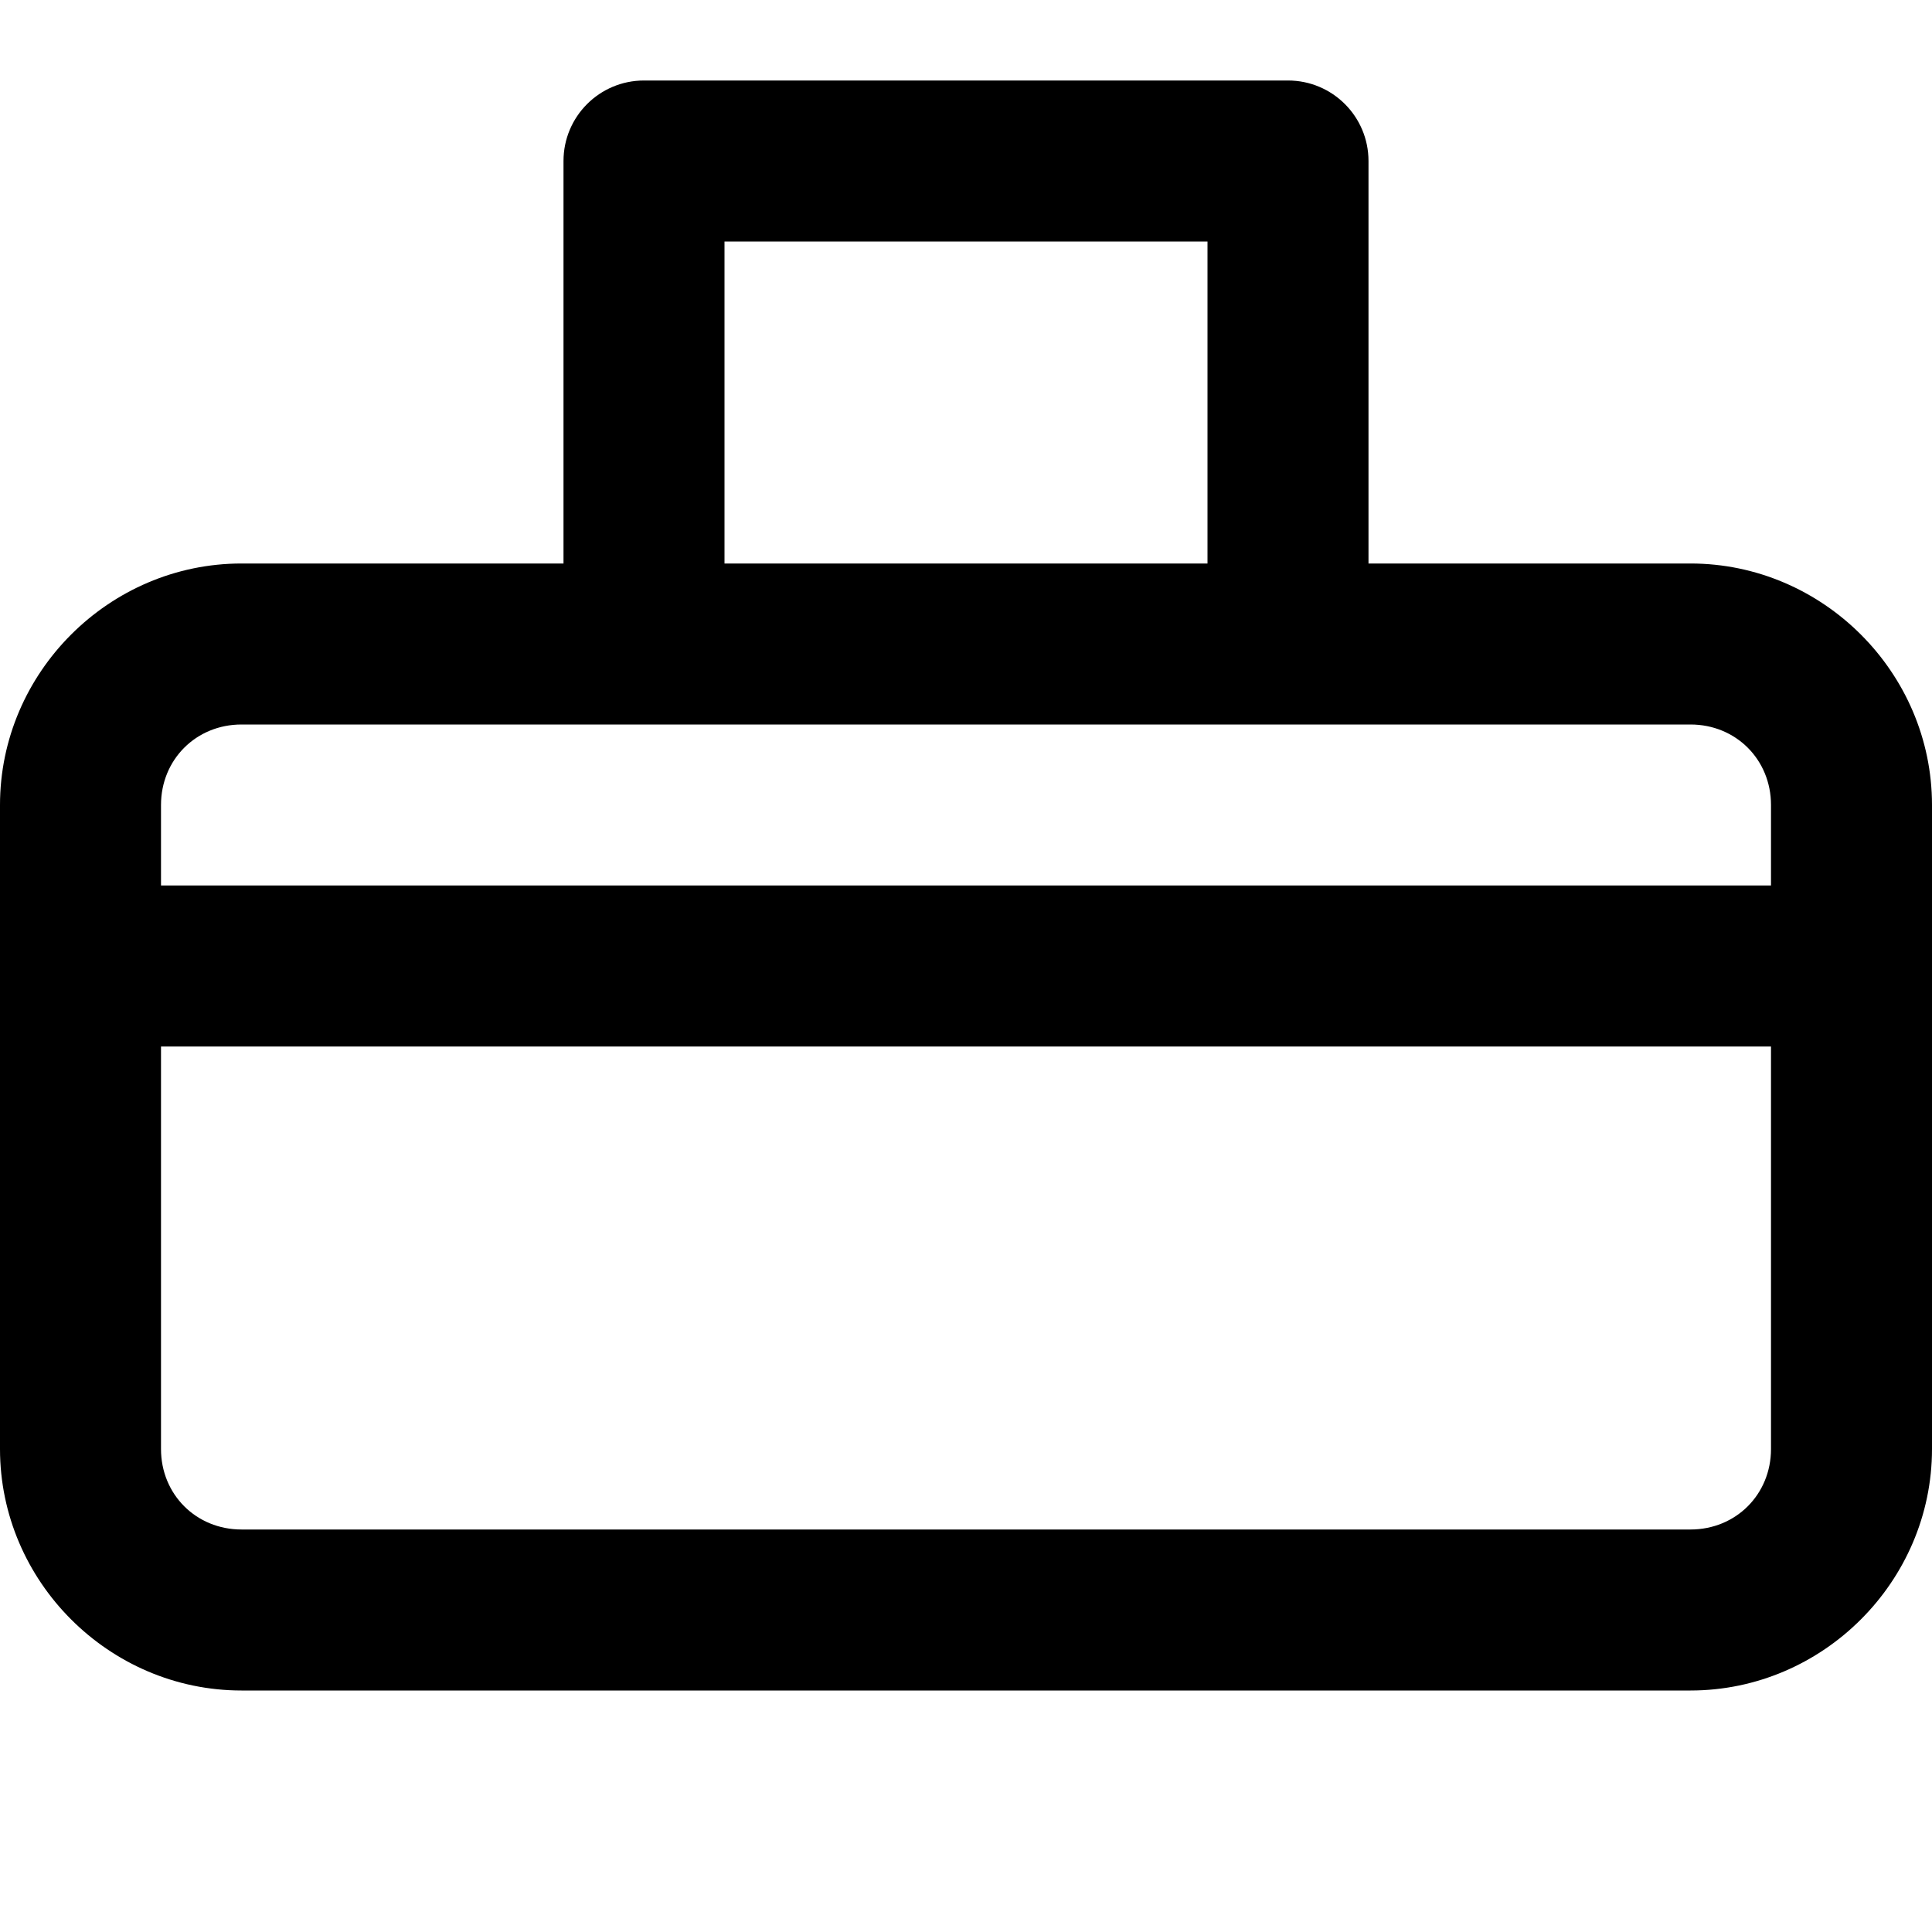
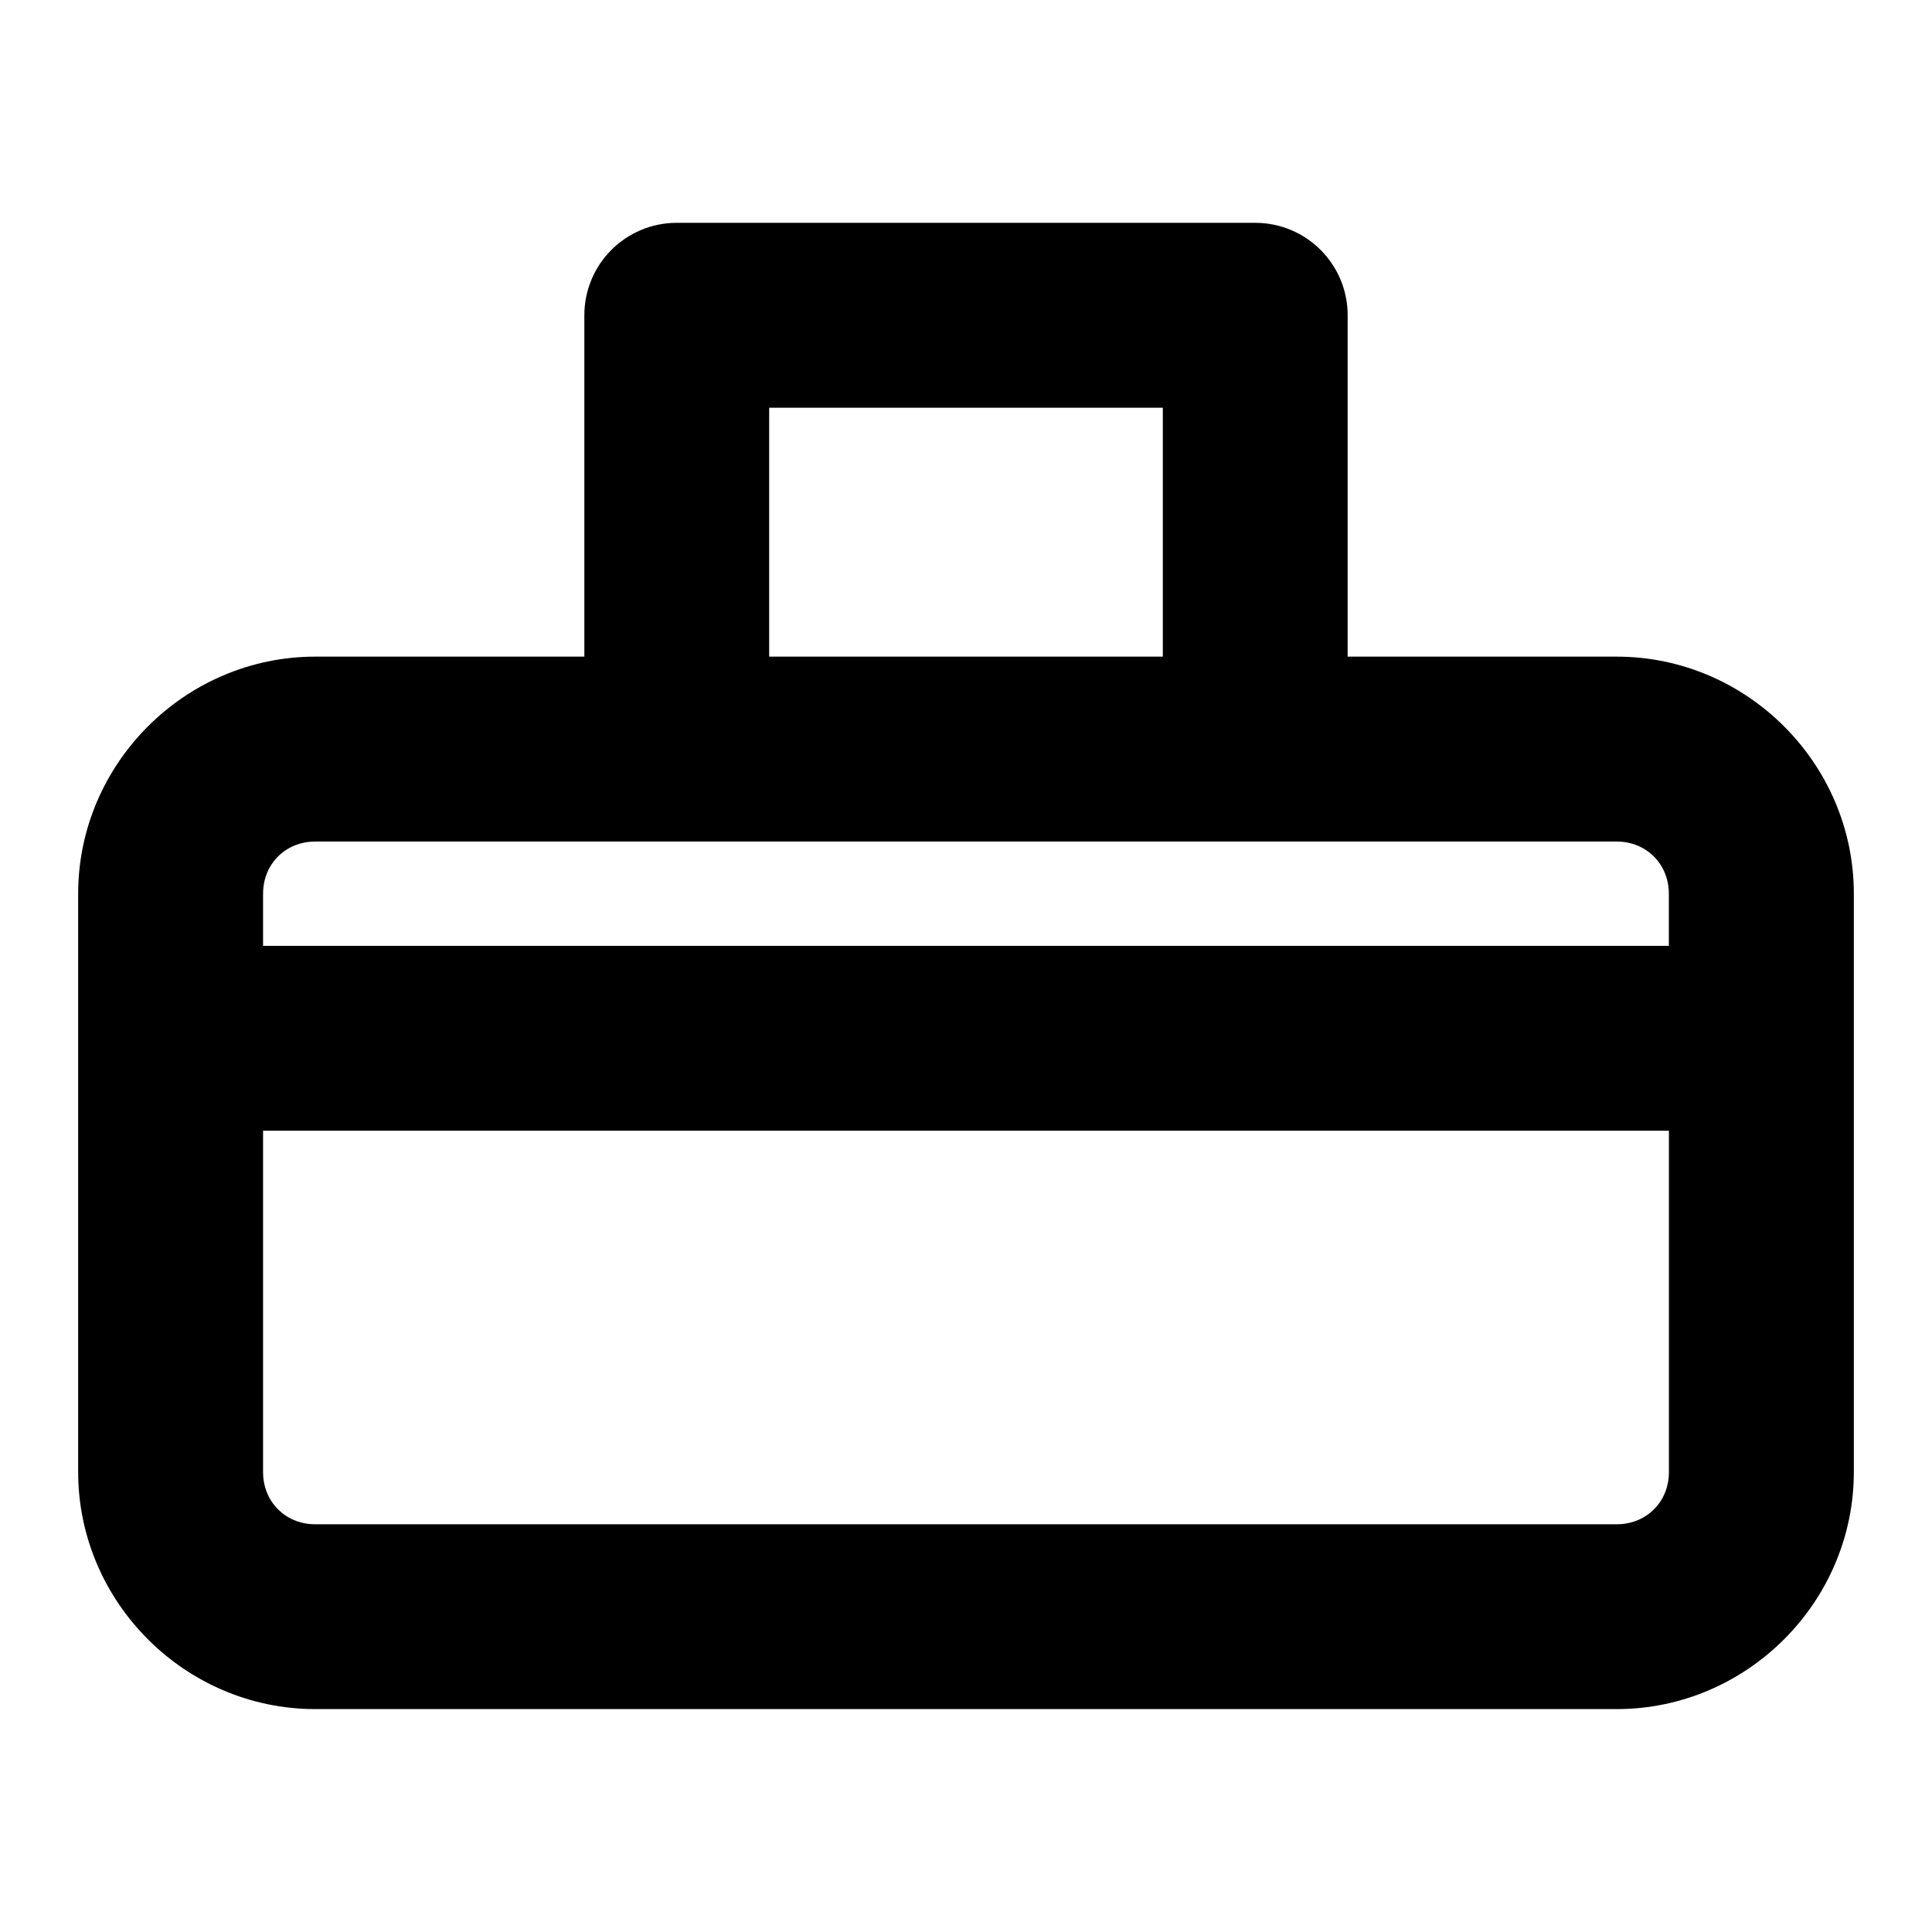
- <svg xmlns="http://www.w3.org/2000/svg" viewBox="0 0 24 24" width="24" height="24" version="1.1" id="svg1">
+ <svg xmlns="http://www.w3.org/2000/svg" viewBox="0 0 24 24" width="24" height="24" fill="none" stroke="currentColor" stroke-width="1.8" stroke-linecap="round" stroke-linejoin="round" version="1.1" id="svg1">
  <defs id="defs1" />
-   <path style="baseline-shift:baseline;display:inline;overflow:visible;vector-effect:none;stroke-linecap:round;stroke-linejoin:round;enable-background:accumulate;stop-color:#000000;stop-opacity:1;opacity:1" d="M 8,1 A 1,1 0 0 0 7,2 V 7 H 3 C 1.355,7 0,8.355 0,10 v 2 6 c 0,1.645 1.355,3 3,3 h 18 c 1.645,0 3,-1.355 3,-3 V 12 10 C 24,8.355 22.645,7 21,7 H 17 V 2 A 1,1 0 0 0 16,1 Z m 1,2 h 6 V 7 H 9 Z M 3,9 h 5 8 5 c 0.564,0 1,0.436 1,1 v 1 H 2 V 10 C 2,9.436 2.436,9 3,9 Z m -1,4 h 20 v 5 c 0,0.564 -0.436,1 -1,1 H 3 C 2.436,19 2,18.564 2,18 Z" id="path1" />
+   <path d="M 8.407,3.018 A 0.898,0.898 0 0 0 7.509,3.916 V 8.407 H 3.916 c -1.477,0 -2.695,1.217 -2.695,2.694 v 1.796 5.389 c 0,1.477 1.217,2.695 2.695,2.695 H 20.084 c 1.477,0 2.695,-1.217 2.695,-2.695 v -5.389 -1.796 c 0,-1.477 -1.217,-2.694 -2.695,-2.694 H 16.491 V 3.916 A 0.898,0.898 0 0 0 15.593,3.018 Z M 9.305,4.815 H 14.695 V 8.407 H 9.305 Z M 3.916,10.204 h 4.491 7.185 4.491 c 0.507,0 0.898,0.391 0.898,0.898 V 12 H 3.018 v -0.898 c 0,-0.507 0.391,-0.898 0.898,-0.898 z M 3.018,13.796 H 20.982 v 4.491 c 0,0.507 -0.391,0.898 -0.898,0.898 H 3.916 c -0.507,0 -0.898,-0.391 -0.898,-0.898 z" id="path1" stroke-linecap="round" stroke-linejoin="round" opacity="1" fill="currentColor" style="stroke-width:0.5;stroke-dasharray:none" />
</svg>
